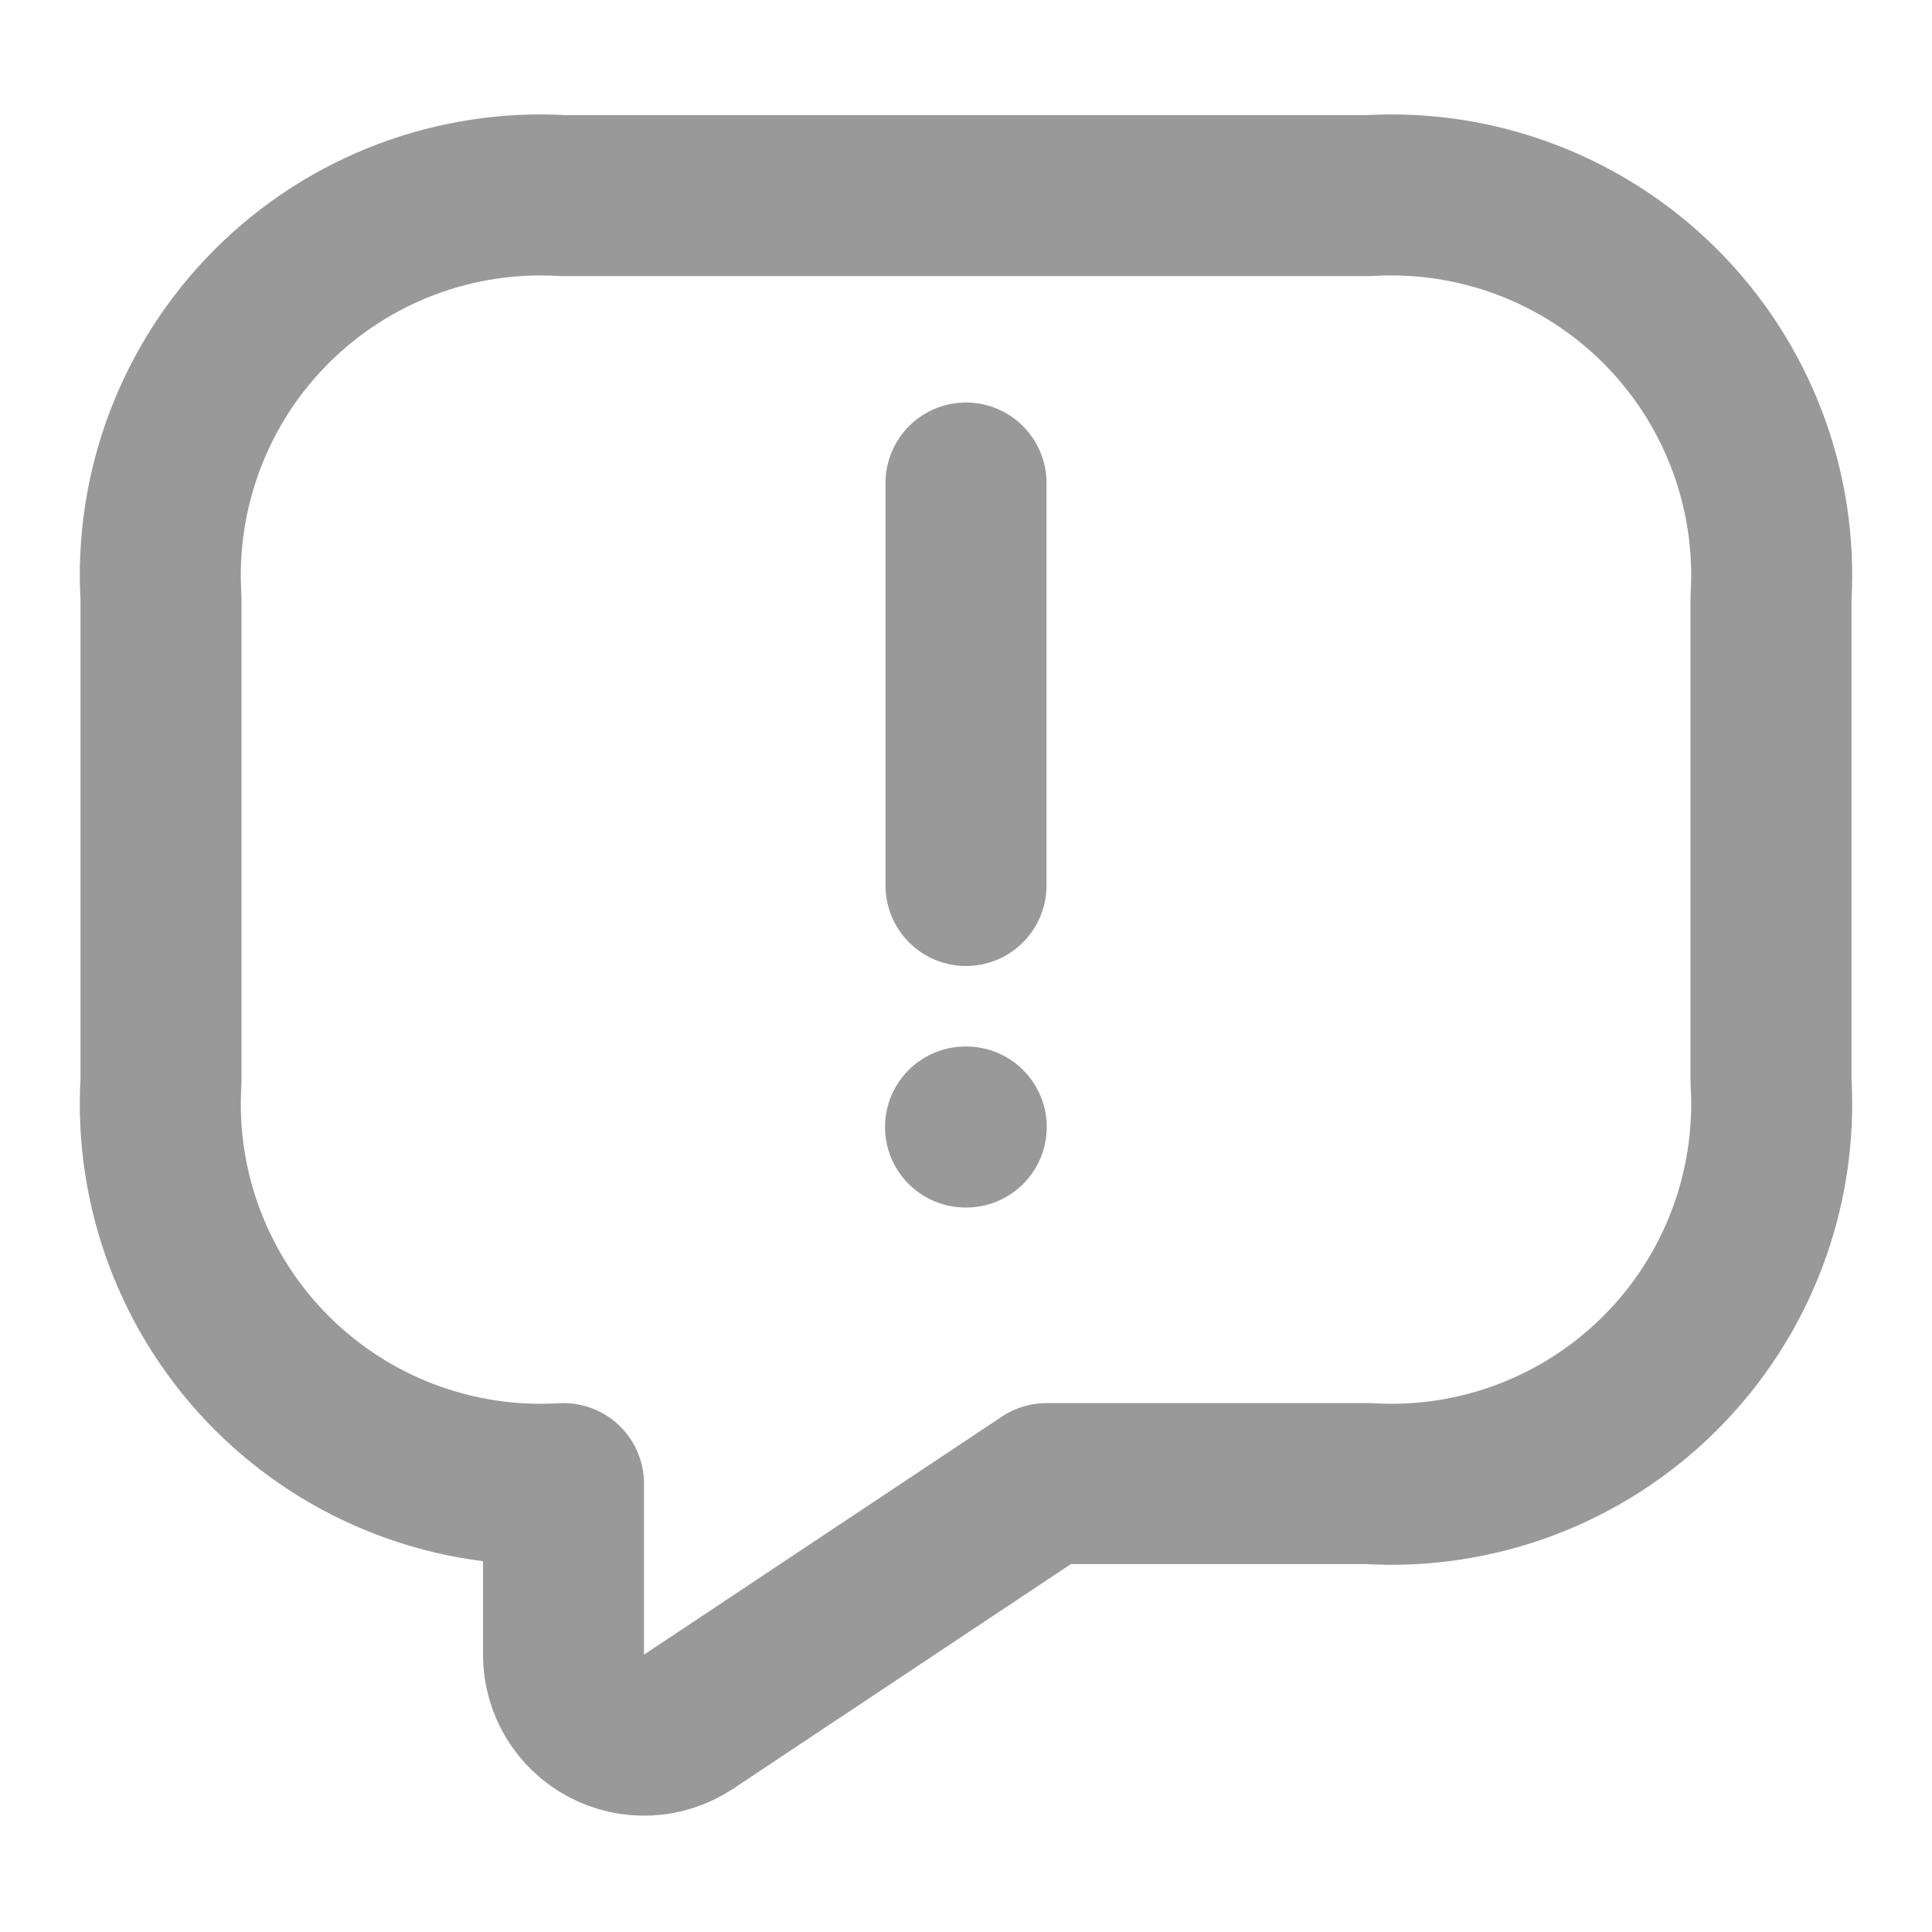
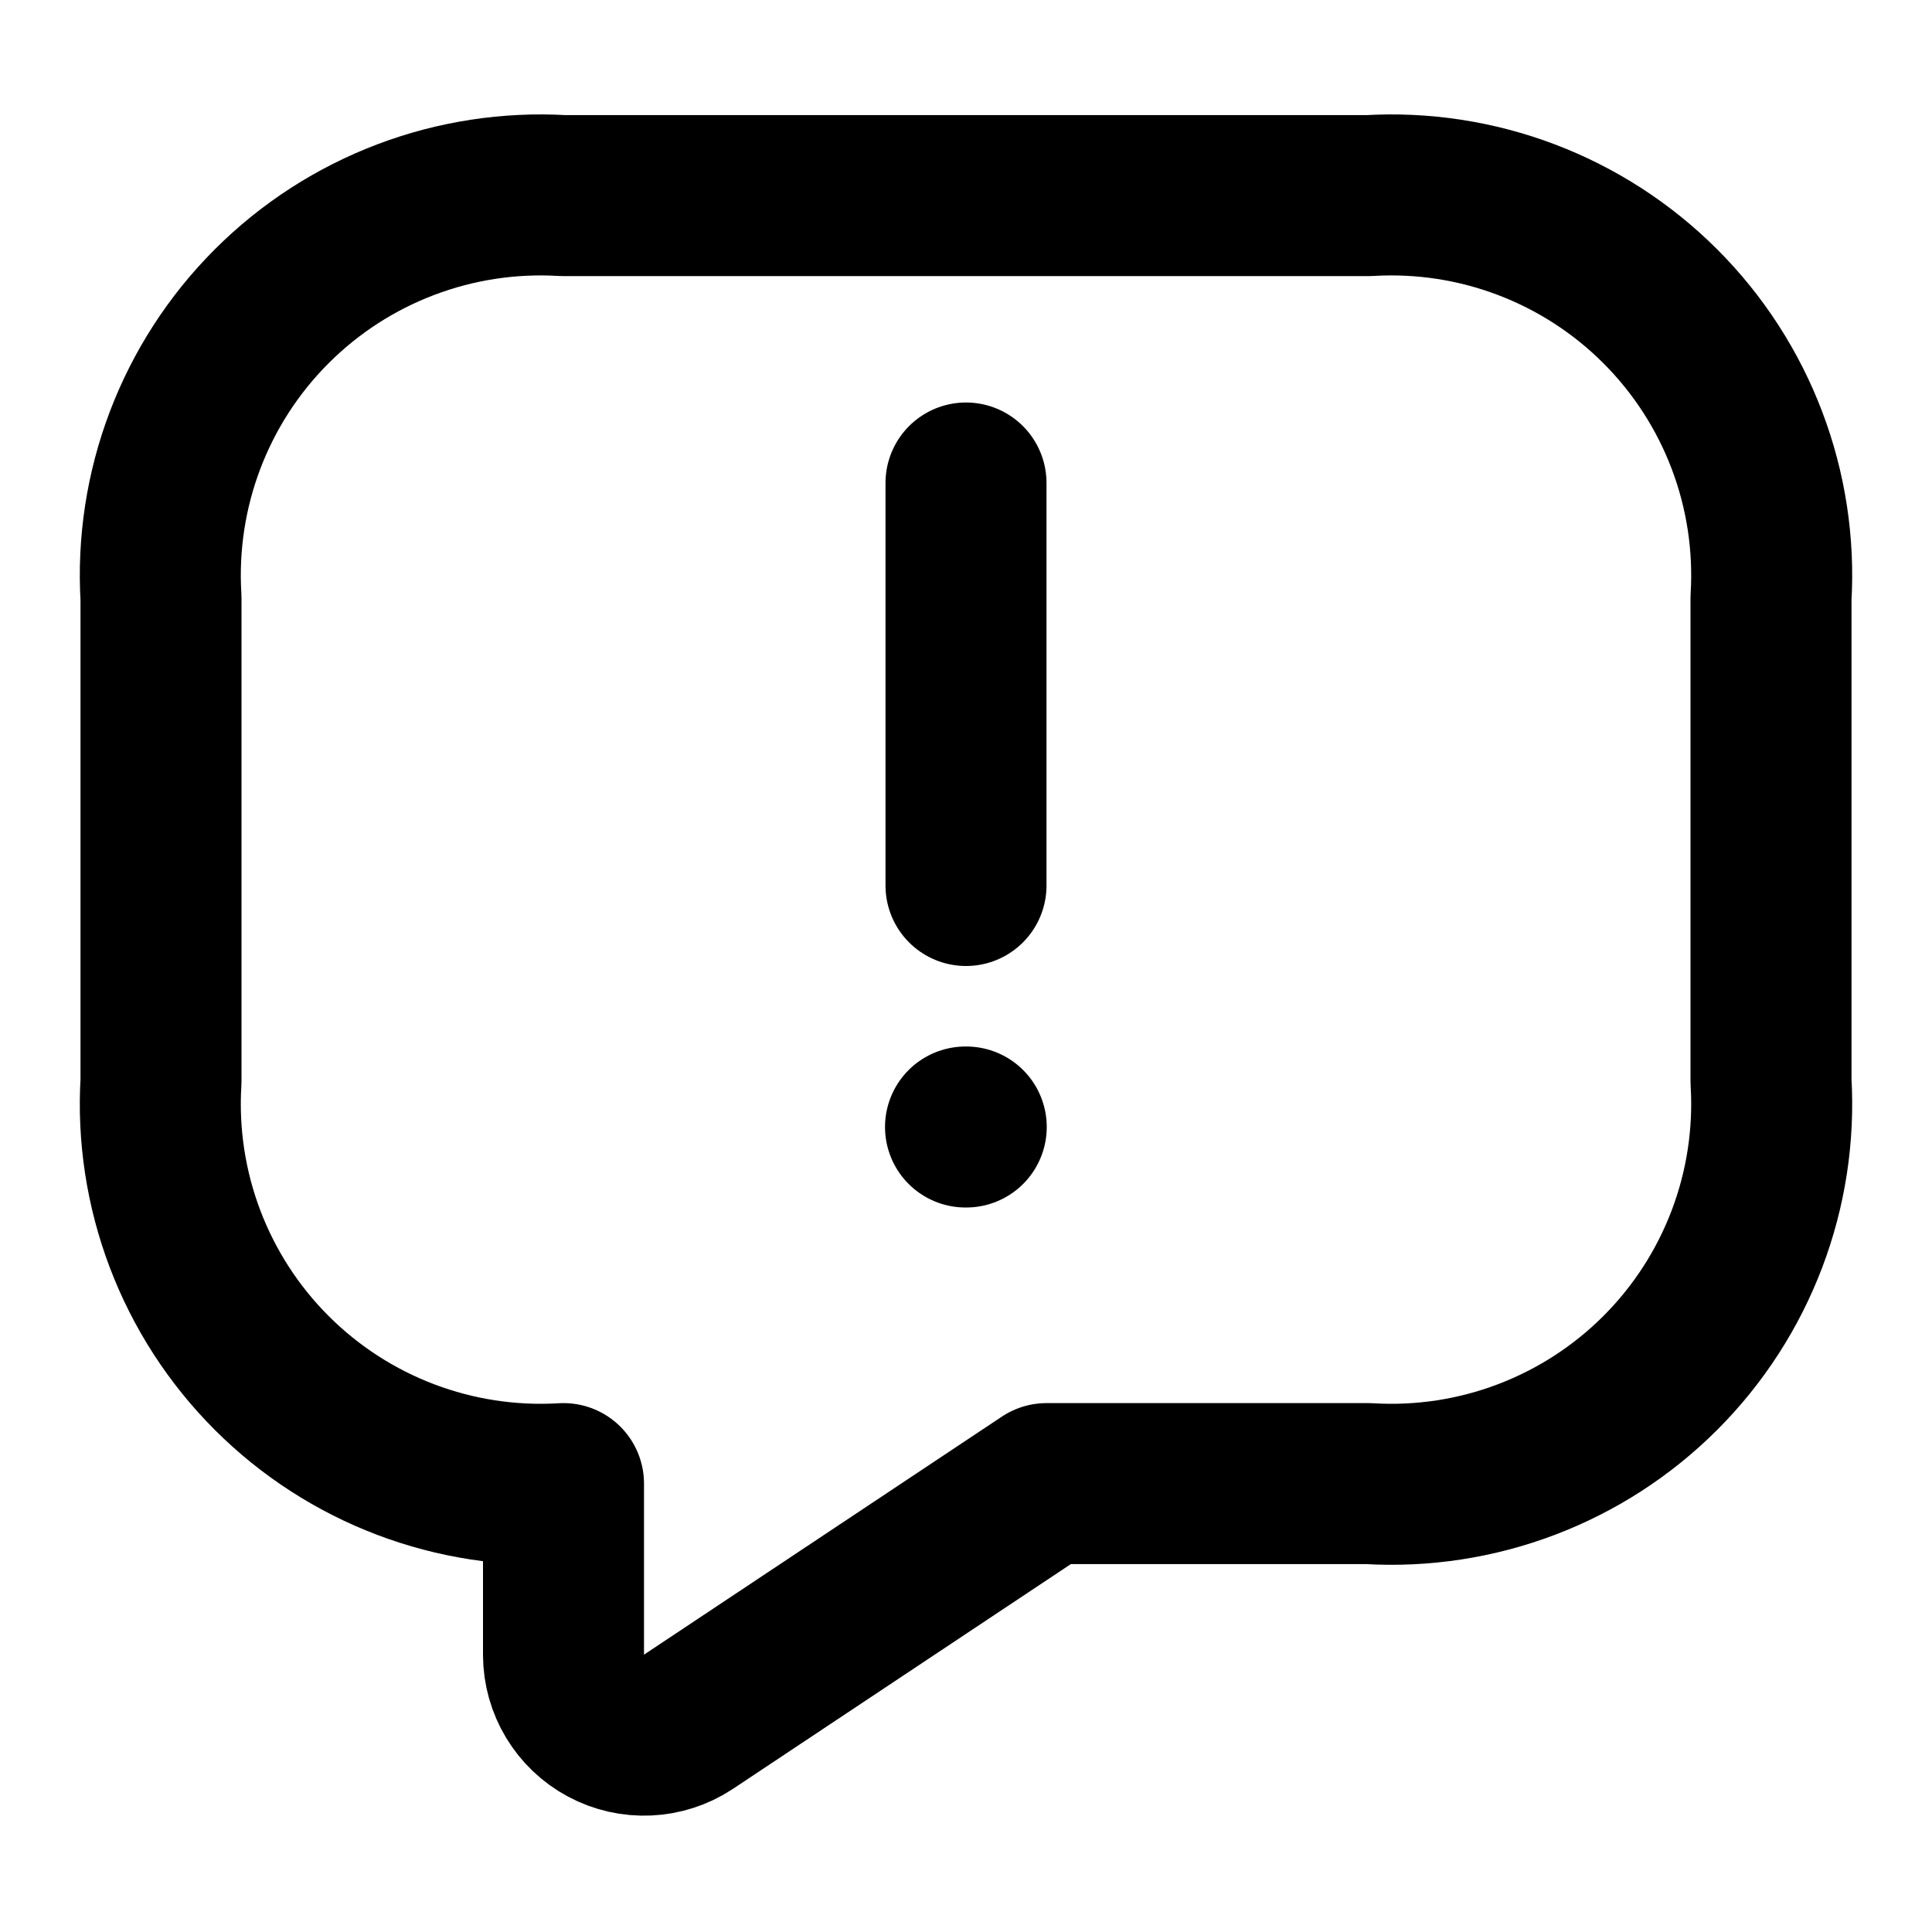
<svg xmlns="http://www.w3.org/2000/svg" width="24" height="24" viewBox="0 0 24 24">
-   <g id="message-danger" transform="translate(-620 -252)" opacity="0.4">
+   <g id="message-danger" transform="translate(-620 -252)">
    <path id="Vector" d="M15,16H11L6.55,18.96A1,1,0,0,1,5,18.13V16a4.724,4.724,0,0,1-5-5V5A4.724,4.724,0,0,1,5,0H15a4.724,4.724,0,0,1,5,5v6A4.724,4.724,0,0,1,15,16Z" transform="translate(622 254.43)" fill="none" stroke="currentColor" stroke-linecap="round" stroke-linejoin="round" stroke-width="2" />
    <path id="Vector-2" data-name="Vector" d="M0,0H24V24H0Z" transform="translate(620 252)" fill="none" opacity="0" />
    <path id="Vector-3" data-name="Vector" d="M0,0V5" transform="translate(632 258)" fill="none" stroke="currentColor" stroke-linecap="round" stroke-linejoin="round" stroke-width="2" />
    <path id="Vector-4" data-name="Vector" d="M0,0H.009" transform="translate(631.994 266)" fill="none" stroke="currentColor" stroke-linecap="round" stroke-linejoin="round" stroke-width="2" />
  </g>
</svg>
